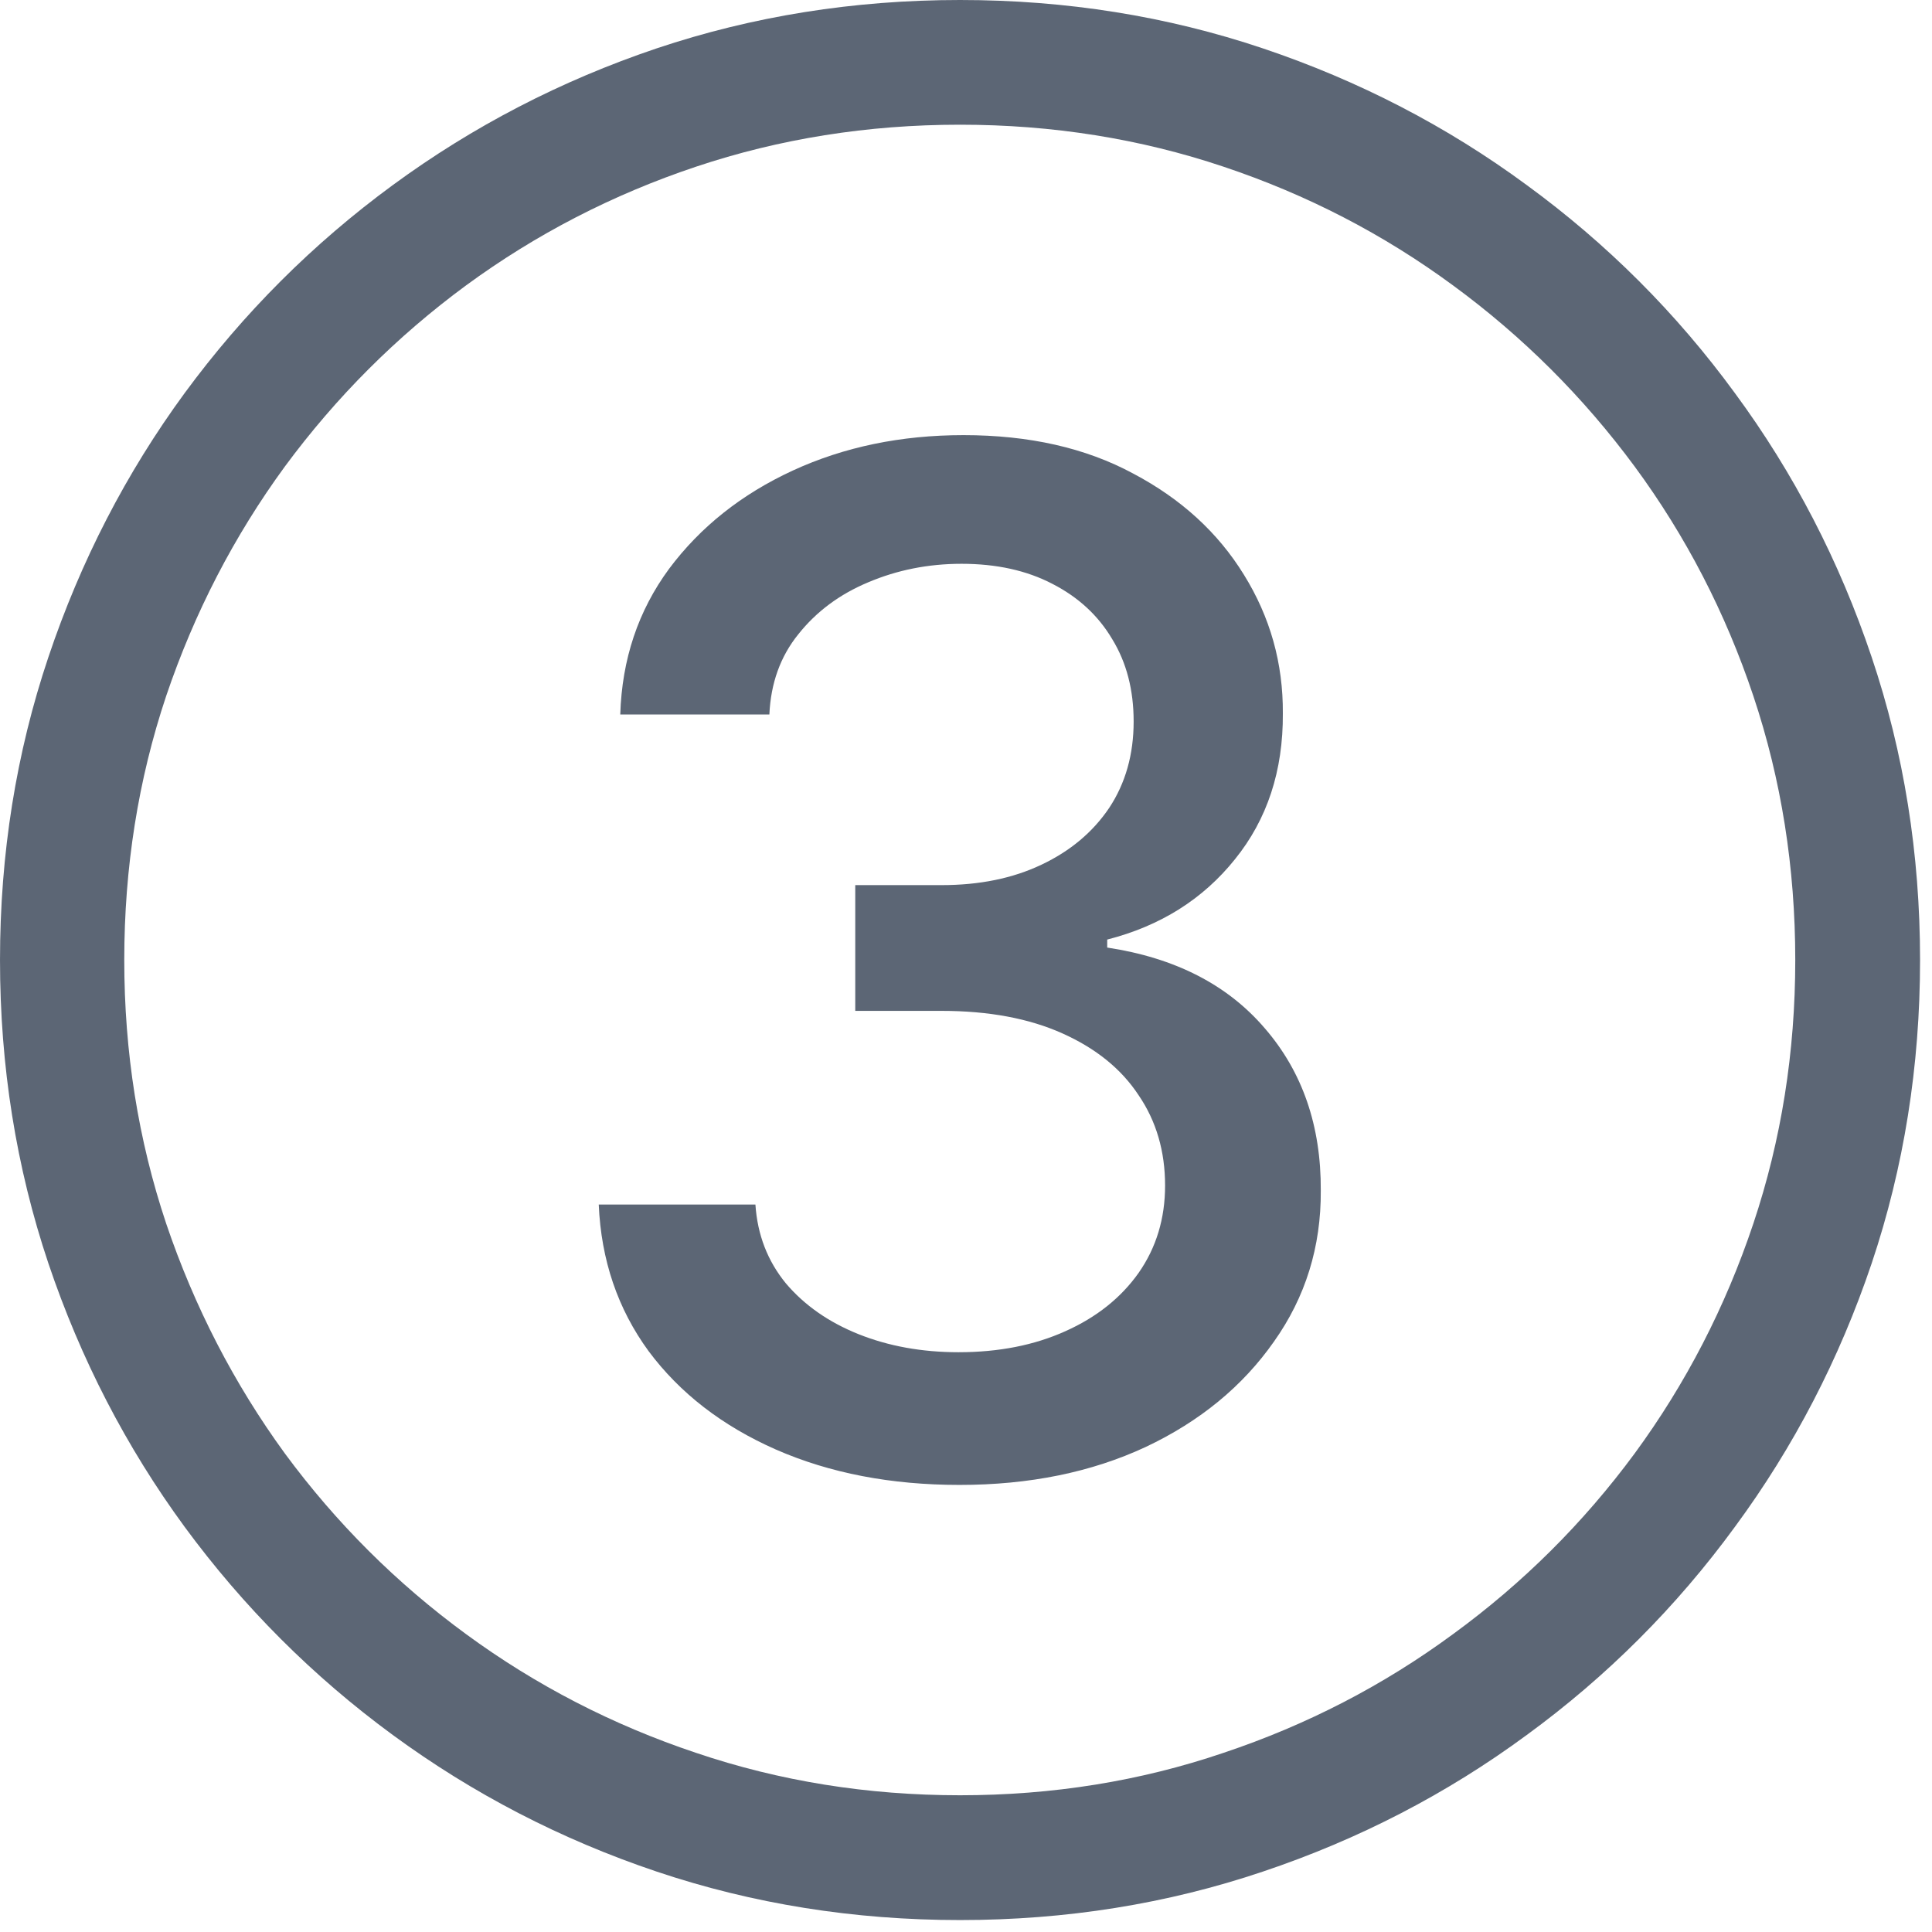
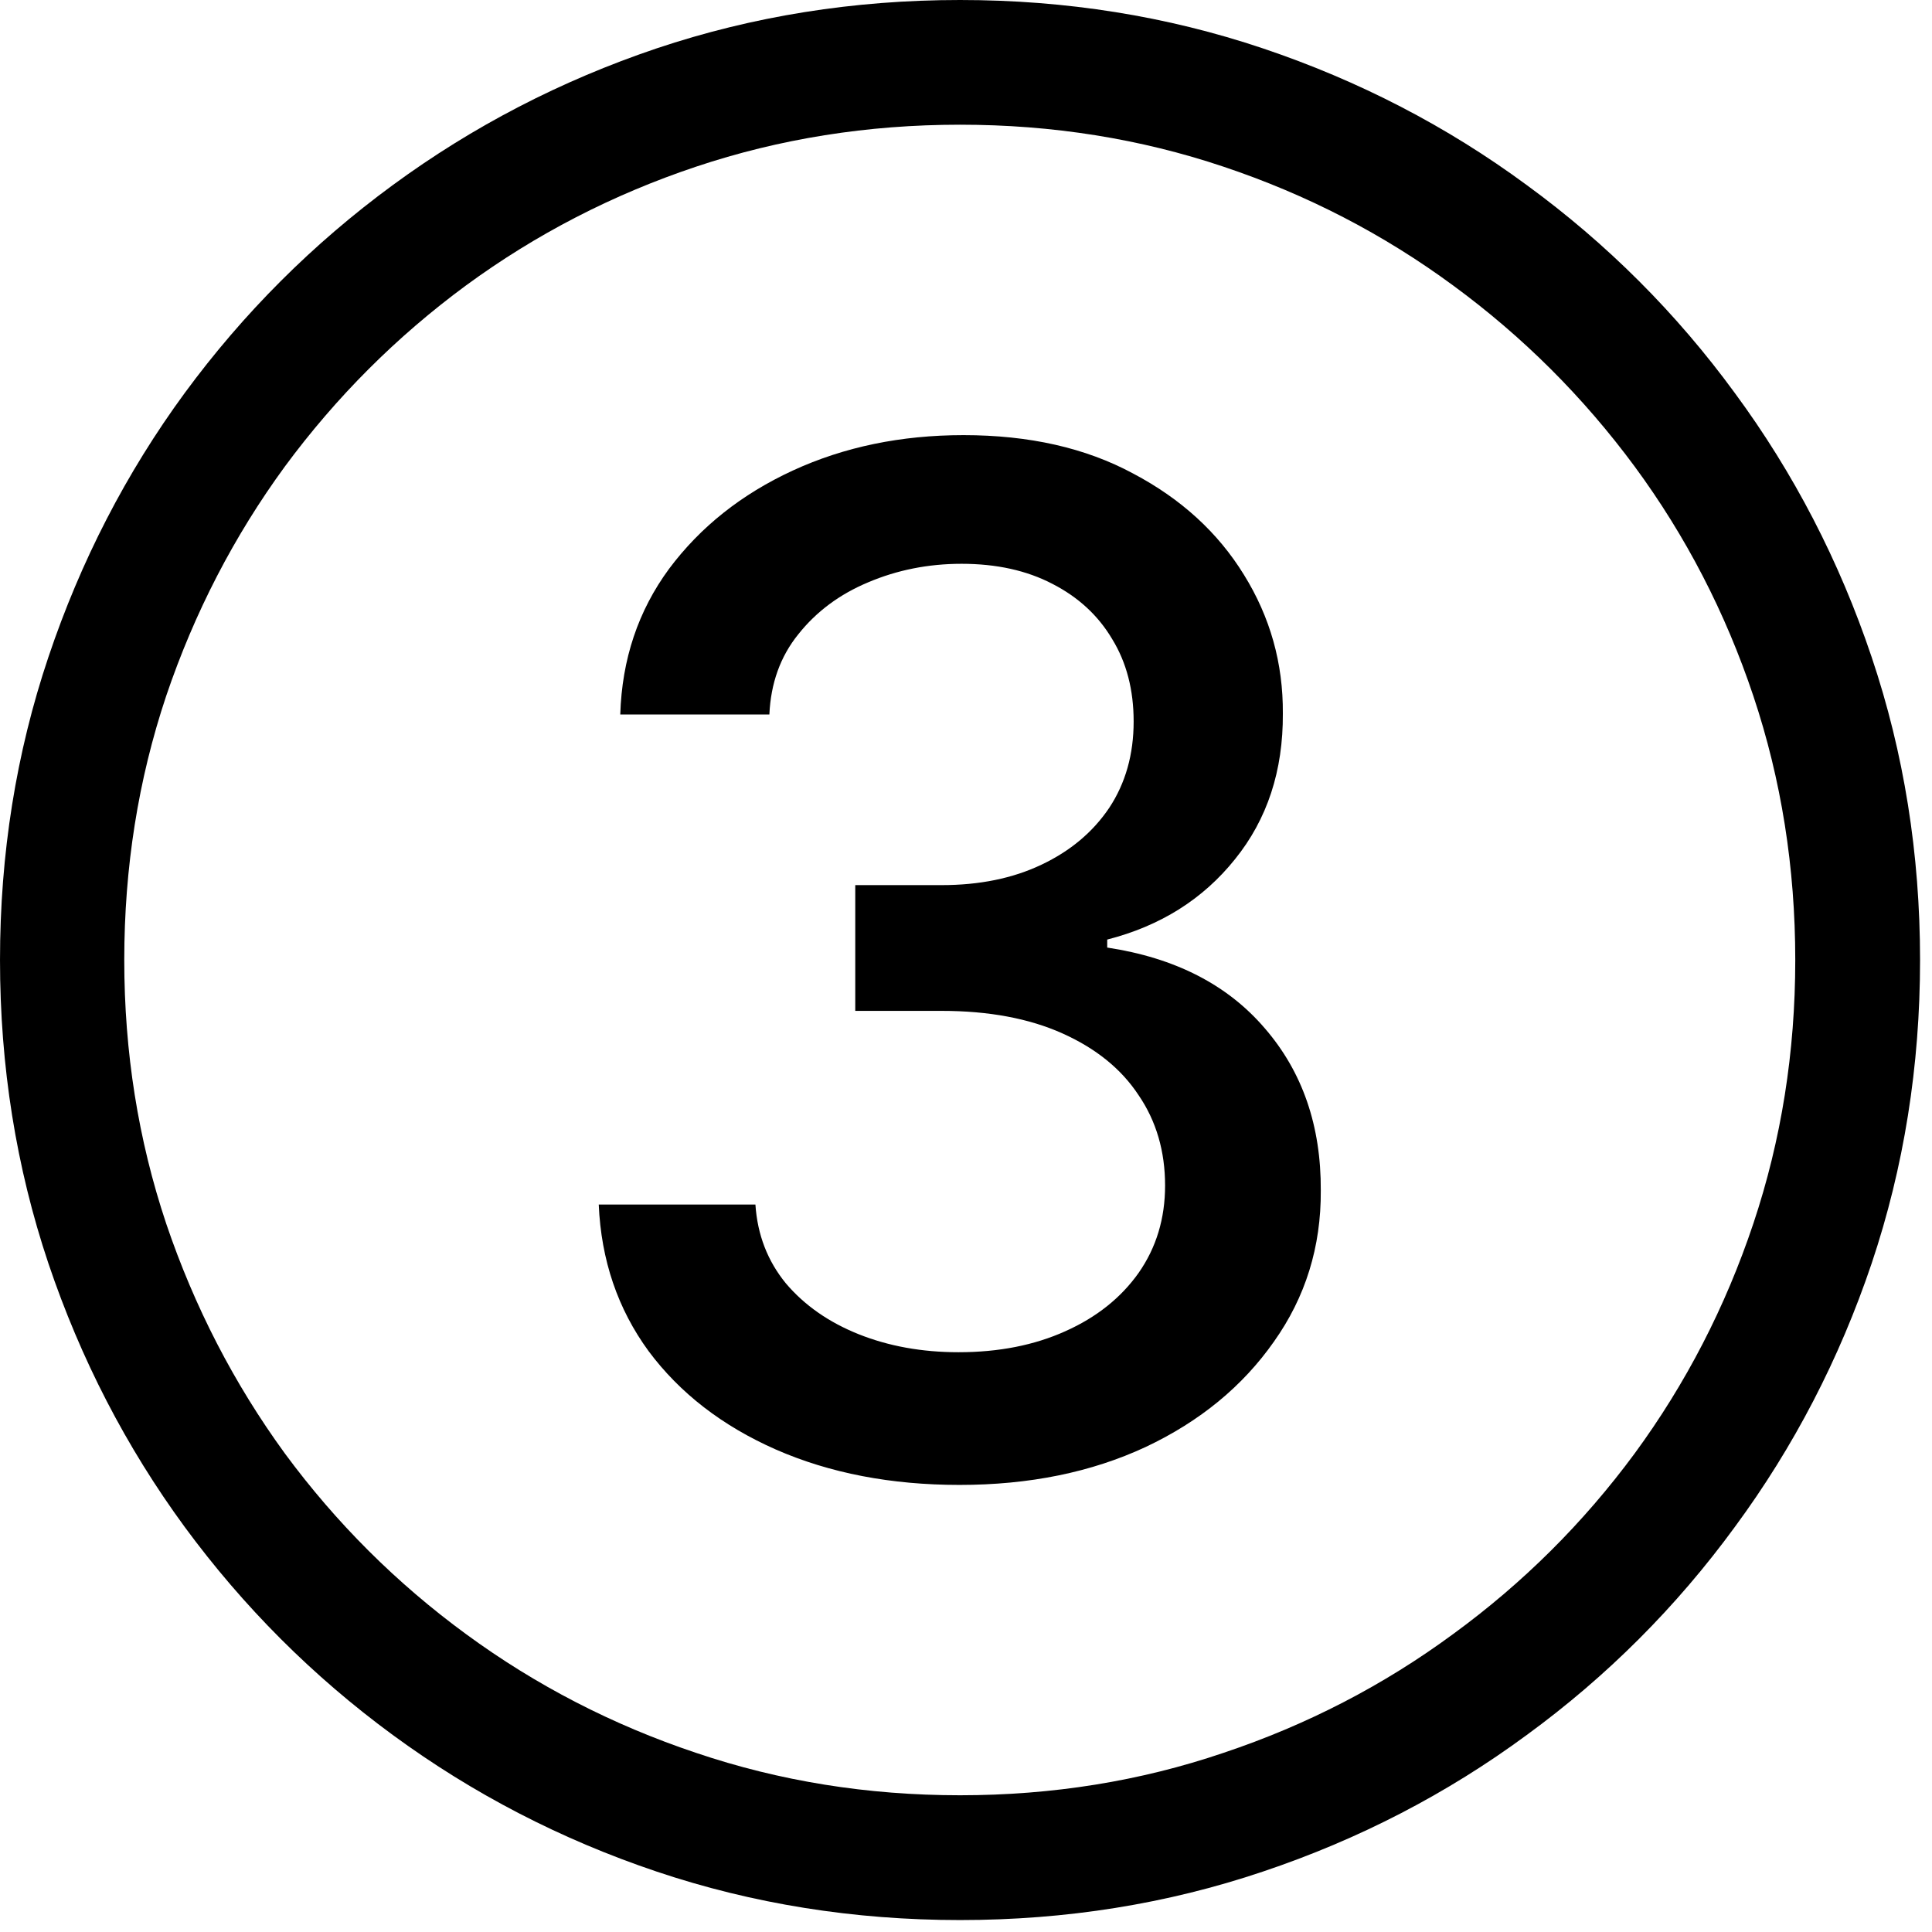
<svg xmlns="http://www.w3.org/2000/svg" width="22" height="22" viewBox="0 0 22 22" fill="none">
-   <path d="M10.926 16.909C10.146 16.909 9.449 16.775 8.835 16.506C8.225 16.237 7.742 15.864 7.386 15.386C7.034 14.905 6.845 14.348 6.818 13.716H8.602C8.625 14.061 8.741 14.36 8.949 14.614C9.161 14.864 9.438 15.057 9.778 15.193C10.119 15.329 10.498 15.398 10.915 15.398C11.373 15.398 11.778 15.318 12.131 15.159C12.487 15 12.765 14.778 12.966 14.494C13.167 14.206 13.267 13.875 13.267 13.5C13.267 13.11 13.167 12.767 12.966 12.472C12.769 12.172 12.479 11.938 12.097 11.767C11.718 11.597 11.259 11.511 10.722 11.511H9.739V10.079H10.722C11.153 10.079 11.532 10.002 11.858 9.847C12.188 9.691 12.445 9.475 12.631 9.199C12.816 8.919 12.909 8.591 12.909 8.216C12.909 7.856 12.828 7.544 12.665 7.278C12.506 7.009 12.278 6.799 11.983 6.648C11.691 6.496 11.347 6.42 10.949 6.42C10.57 6.42 10.216 6.491 9.886 6.631C9.561 6.767 9.296 6.964 9.091 7.222C8.886 7.475 8.777 7.78 8.761 8.136H7.063C7.082 7.508 7.267 6.955 7.619 6.477C7.975 6 8.445 5.627 9.028 5.358C9.612 5.089 10.259 4.955 10.972 4.955C11.718 4.955 12.362 5.1 12.903 5.392C13.449 5.68 13.869 6.064 14.165 6.545C14.464 7.027 14.612 7.553 14.608 8.125C14.612 8.777 14.43 9.33 14.063 9.784C13.699 10.239 13.214 10.544 12.608 10.699V10.79C13.381 10.907 13.979 11.214 14.403 11.71C14.832 12.206 15.044 12.822 15.04 13.557C15.044 14.197 14.866 14.771 14.506 15.278C14.15 15.786 13.663 16.186 13.046 16.477C12.428 16.765 11.722 16.909 10.926 16.909ZM10.932 21.864C9.724 21.864 8.572 21.68 7.477 21.312C6.386 20.945 5.385 20.426 4.472 19.756C3.563 19.089 2.773 18.299 2.102 17.386C1.436 16.477 0.919 15.477 0.551 14.386C0.184 13.292 5.54919e-05 12.14 5.54919e-05 10.932C5.54919e-05 9.723 0.184 8.574 0.551 7.483C0.919 6.388 1.436 5.386 2.102 4.477C2.773 3.564 3.563 2.775 4.472 2.108C5.385 1.438 6.386 0.919 7.477 0.551C8.572 0.184 9.724 0 10.932 0C12.14 0 13.29 0.184 14.381 0.551C15.475 0.919 16.477 1.438 17.386 2.108C18.299 2.775 19.089 3.564 19.756 4.477C20.426 5.386 20.945 6.388 21.313 7.483C21.68 8.574 21.864 9.723 21.864 10.932C21.864 12.14 21.68 13.292 21.313 14.386C20.945 15.477 20.426 16.477 19.756 17.386C19.089 18.299 18.299 19.089 17.386 19.756C16.477 20.426 15.475 20.945 14.381 21.312C13.29 21.68 12.14 21.864 10.932 21.864ZM10.932 20.443C11.985 20.443 12.985 20.282 13.932 19.96C14.883 19.642 15.754 19.191 16.546 18.608C17.341 18.028 18.03 17.343 18.614 16.551C19.197 15.756 19.648 14.883 19.966 13.932C20.284 12.981 20.443 11.981 20.443 10.932C20.443 9.879 20.284 8.877 19.966 7.926C19.648 6.975 19.197 6.104 18.614 5.312C18.03 4.521 17.341 3.833 16.546 3.25C15.754 2.667 14.883 2.216 13.932 1.898C12.985 1.58 11.985 1.42 10.932 1.42C9.879 1.42 8.877 1.58 7.926 1.898C6.975 2.216 6.102 2.667 5.307 3.25C4.515 3.833 3.828 4.521 3.244 5.312C2.665 6.104 2.214 6.975 1.892 7.926C1.574 8.877 1.415 9.879 1.415 10.932C1.415 11.981 1.574 12.981 1.892 13.932C2.214 14.883 2.665 15.756 3.244 16.551C3.828 17.343 4.515 18.028 5.307 18.608C6.102 19.191 6.975 19.642 7.926 19.96C8.877 20.282 9.879 20.443 10.932 20.443Z" fill="#5C6675" />
+   <path d="M10.926 16.909C10.146 16.909 9.449 16.775 8.835 16.506C8.225 16.237 7.742 15.864 7.386 15.386C7.034 14.905 6.845 14.348 6.818 13.716H8.602C8.625 14.061 8.741 14.36 8.949 14.614C9.161 14.864 9.438 15.057 9.778 15.193C10.119 15.329 10.498 15.398 10.915 15.398C11.373 15.398 11.778 15.318 12.131 15.159C12.487 15 12.765 14.778 12.966 14.494C13.167 14.206 13.267 13.875 13.267 13.5C13.267 13.11 13.167 12.767 12.966 12.472C12.769 12.172 12.479 11.938 12.097 11.767C11.718 11.597 11.259 11.511 10.722 11.511H9.739V10.079H10.722C11.153 10.079 11.532 10.002 11.858 9.847C12.188 9.691 12.445 9.475 12.631 9.199C12.816 8.919 12.909 8.591 12.909 8.216C12.909 7.856 12.828 7.544 12.665 7.278C12.506 7.009 12.278 6.799 11.983 6.648C11.691 6.496 11.347 6.42 10.949 6.42C10.57 6.42 10.216 6.491 9.886 6.631C9.561 6.767 9.296 6.964 9.091 7.222C8.886 7.475 8.777 7.78 8.761 8.136H7.063C7.082 7.508 7.267 6.955 7.619 6.477C7.975 6 8.445 5.627 9.028 5.358C9.612 5.089 10.259 4.955 10.972 4.955C11.718 4.955 12.362 5.1 12.903 5.392C13.449 5.68 13.869 6.064 14.165 6.545C14.464 7.027 14.612 7.553 14.608 8.125C14.612 8.777 14.43 9.33 14.063 9.784C13.699 10.239 13.214 10.544 12.608 10.699V10.79C13.381 10.907 13.979 11.214 14.403 11.71C14.832 12.206 15.044 12.822 15.04 13.557C15.044 14.197 14.866 14.771 14.506 15.278C14.15 15.786 13.663 16.186 13.046 16.477C12.428 16.765 11.722 16.909 10.926 16.909ZM10.932 21.864C9.724 21.864 8.572 21.68 7.477 21.312C6.386 20.945 5.385 20.426 4.472 19.756C3.563 19.089 2.773 18.299 2.102 17.386C1.436 16.477 0.919 15.477 0.551 14.386C0.184 13.292 5.54919e-05 12.14 5.54919e-05 10.932C5.54919e-05 9.723 0.184 8.574 0.551 7.483C0.919 6.388 1.436 5.386 2.102 4.477C2.773 3.564 3.563 2.775 4.472 2.108C5.385 1.438 6.386 0.919 7.477 0.551C8.572 0.184 9.724 0 10.932 0C12.14 0 13.29 0.184 14.381 0.551C15.475 0.919 16.477 1.438 17.386 2.108C18.299 2.775 19.089 3.564 19.756 4.477C20.426 5.386 20.945 6.388 21.313 7.483C21.68 8.574 21.864 9.723 21.864 10.932C21.864 12.14 21.68 13.292 21.313 14.386C20.945 15.477 20.426 16.477 19.756 17.386C19.089 18.299 18.299 19.089 17.386 19.756C16.477 20.426 15.475 20.945 14.381 21.312C13.29 21.68 12.14 21.864 10.932 21.864ZM10.932 20.443C11.985 20.443 12.985 20.282 13.932 19.96C14.883 19.642 15.754 19.191 16.546 18.608C17.341 18.028 18.03 17.343 18.614 16.551C19.197 15.756 19.648 14.883 19.966 13.932C20.284 12.981 20.443 11.981 20.443 10.932C20.443 9.879 20.284 8.877 19.966 7.926C19.648 6.975 19.197 6.104 18.614 5.312C18.03 4.521 17.341 3.833 16.546 3.25C15.754 2.667 14.883 2.216 13.932 1.898C12.985 1.58 11.985 1.42 10.932 1.42C9.879 1.42 8.877 1.58 7.926 1.898C6.975 2.216 6.102 2.667 5.307 3.25C4.515 3.833 3.828 4.521 3.244 5.312C2.665 6.104 2.214 6.975 1.892 7.926C1.574 8.877 1.415 9.879 1.415 10.932C1.415 11.981 1.574 12.981 1.892 13.932C2.214 14.883 2.665 15.756 3.244 16.551C3.828 17.343 4.515 18.028 5.307 18.608C6.102 19.191 6.975 19.642 7.926 19.96C8.877 20.282 9.879 20.443 10.932 20.443Z" fill="currentColor" />
</svg>
